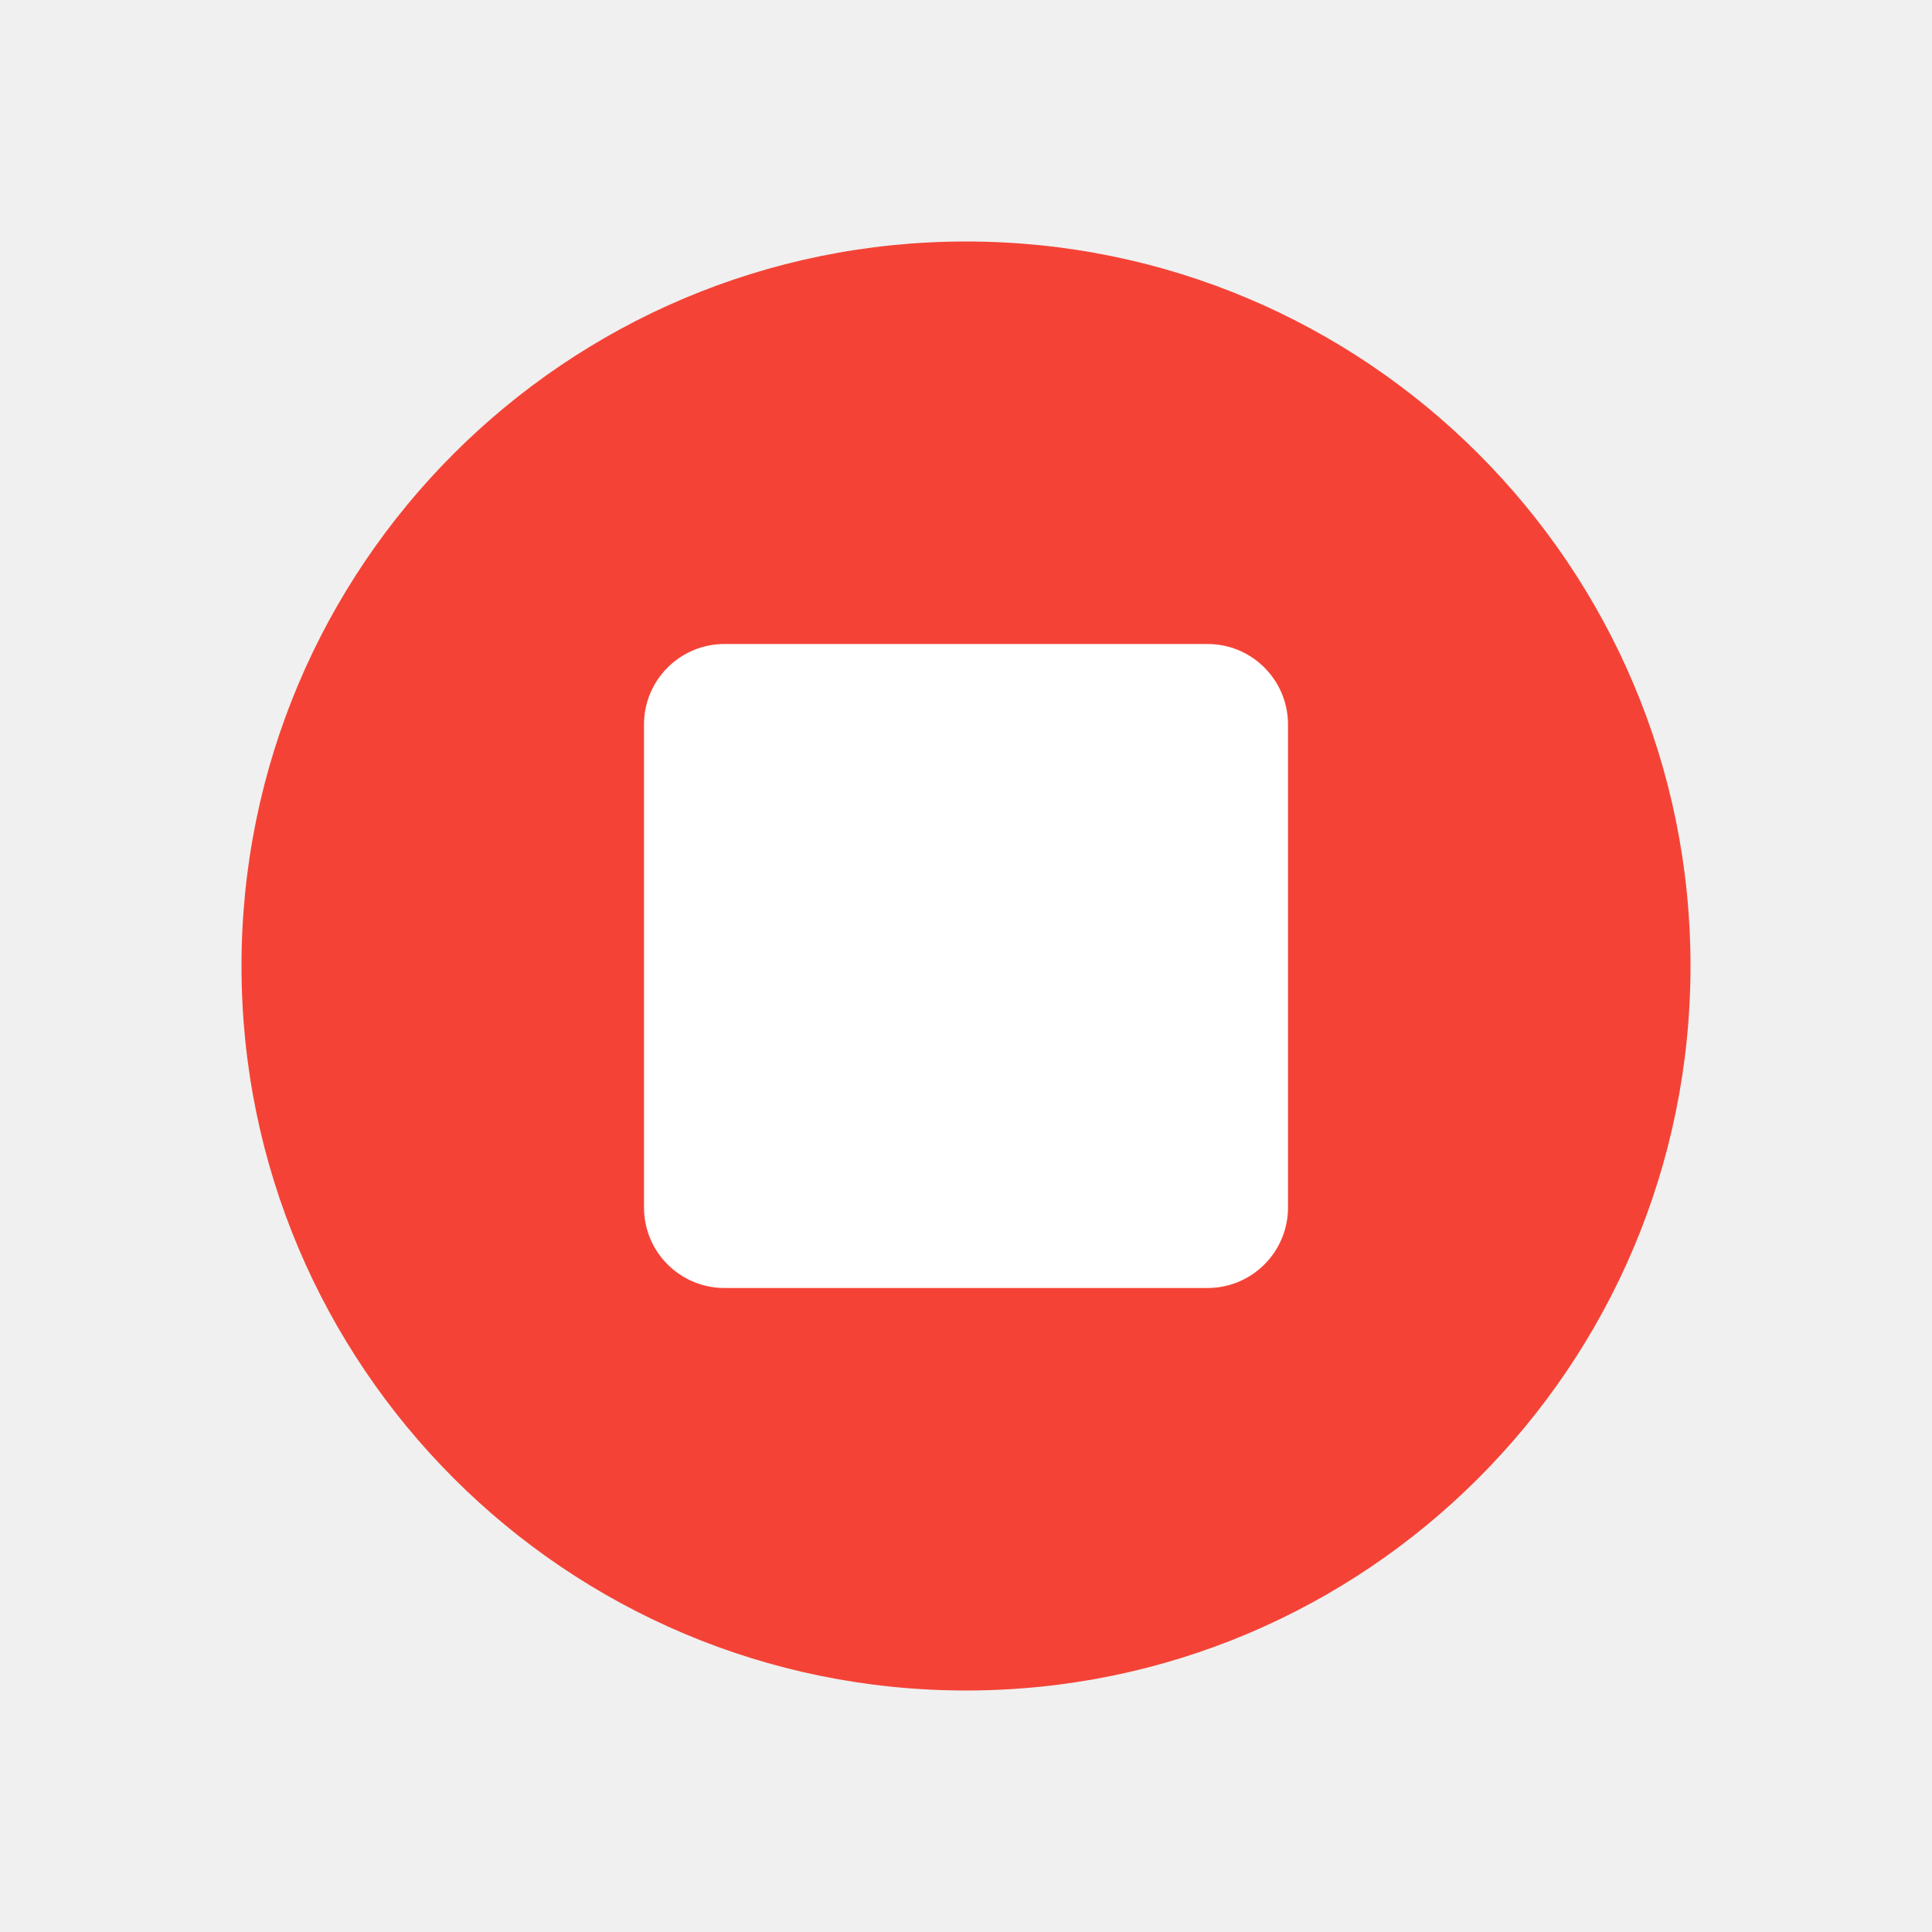
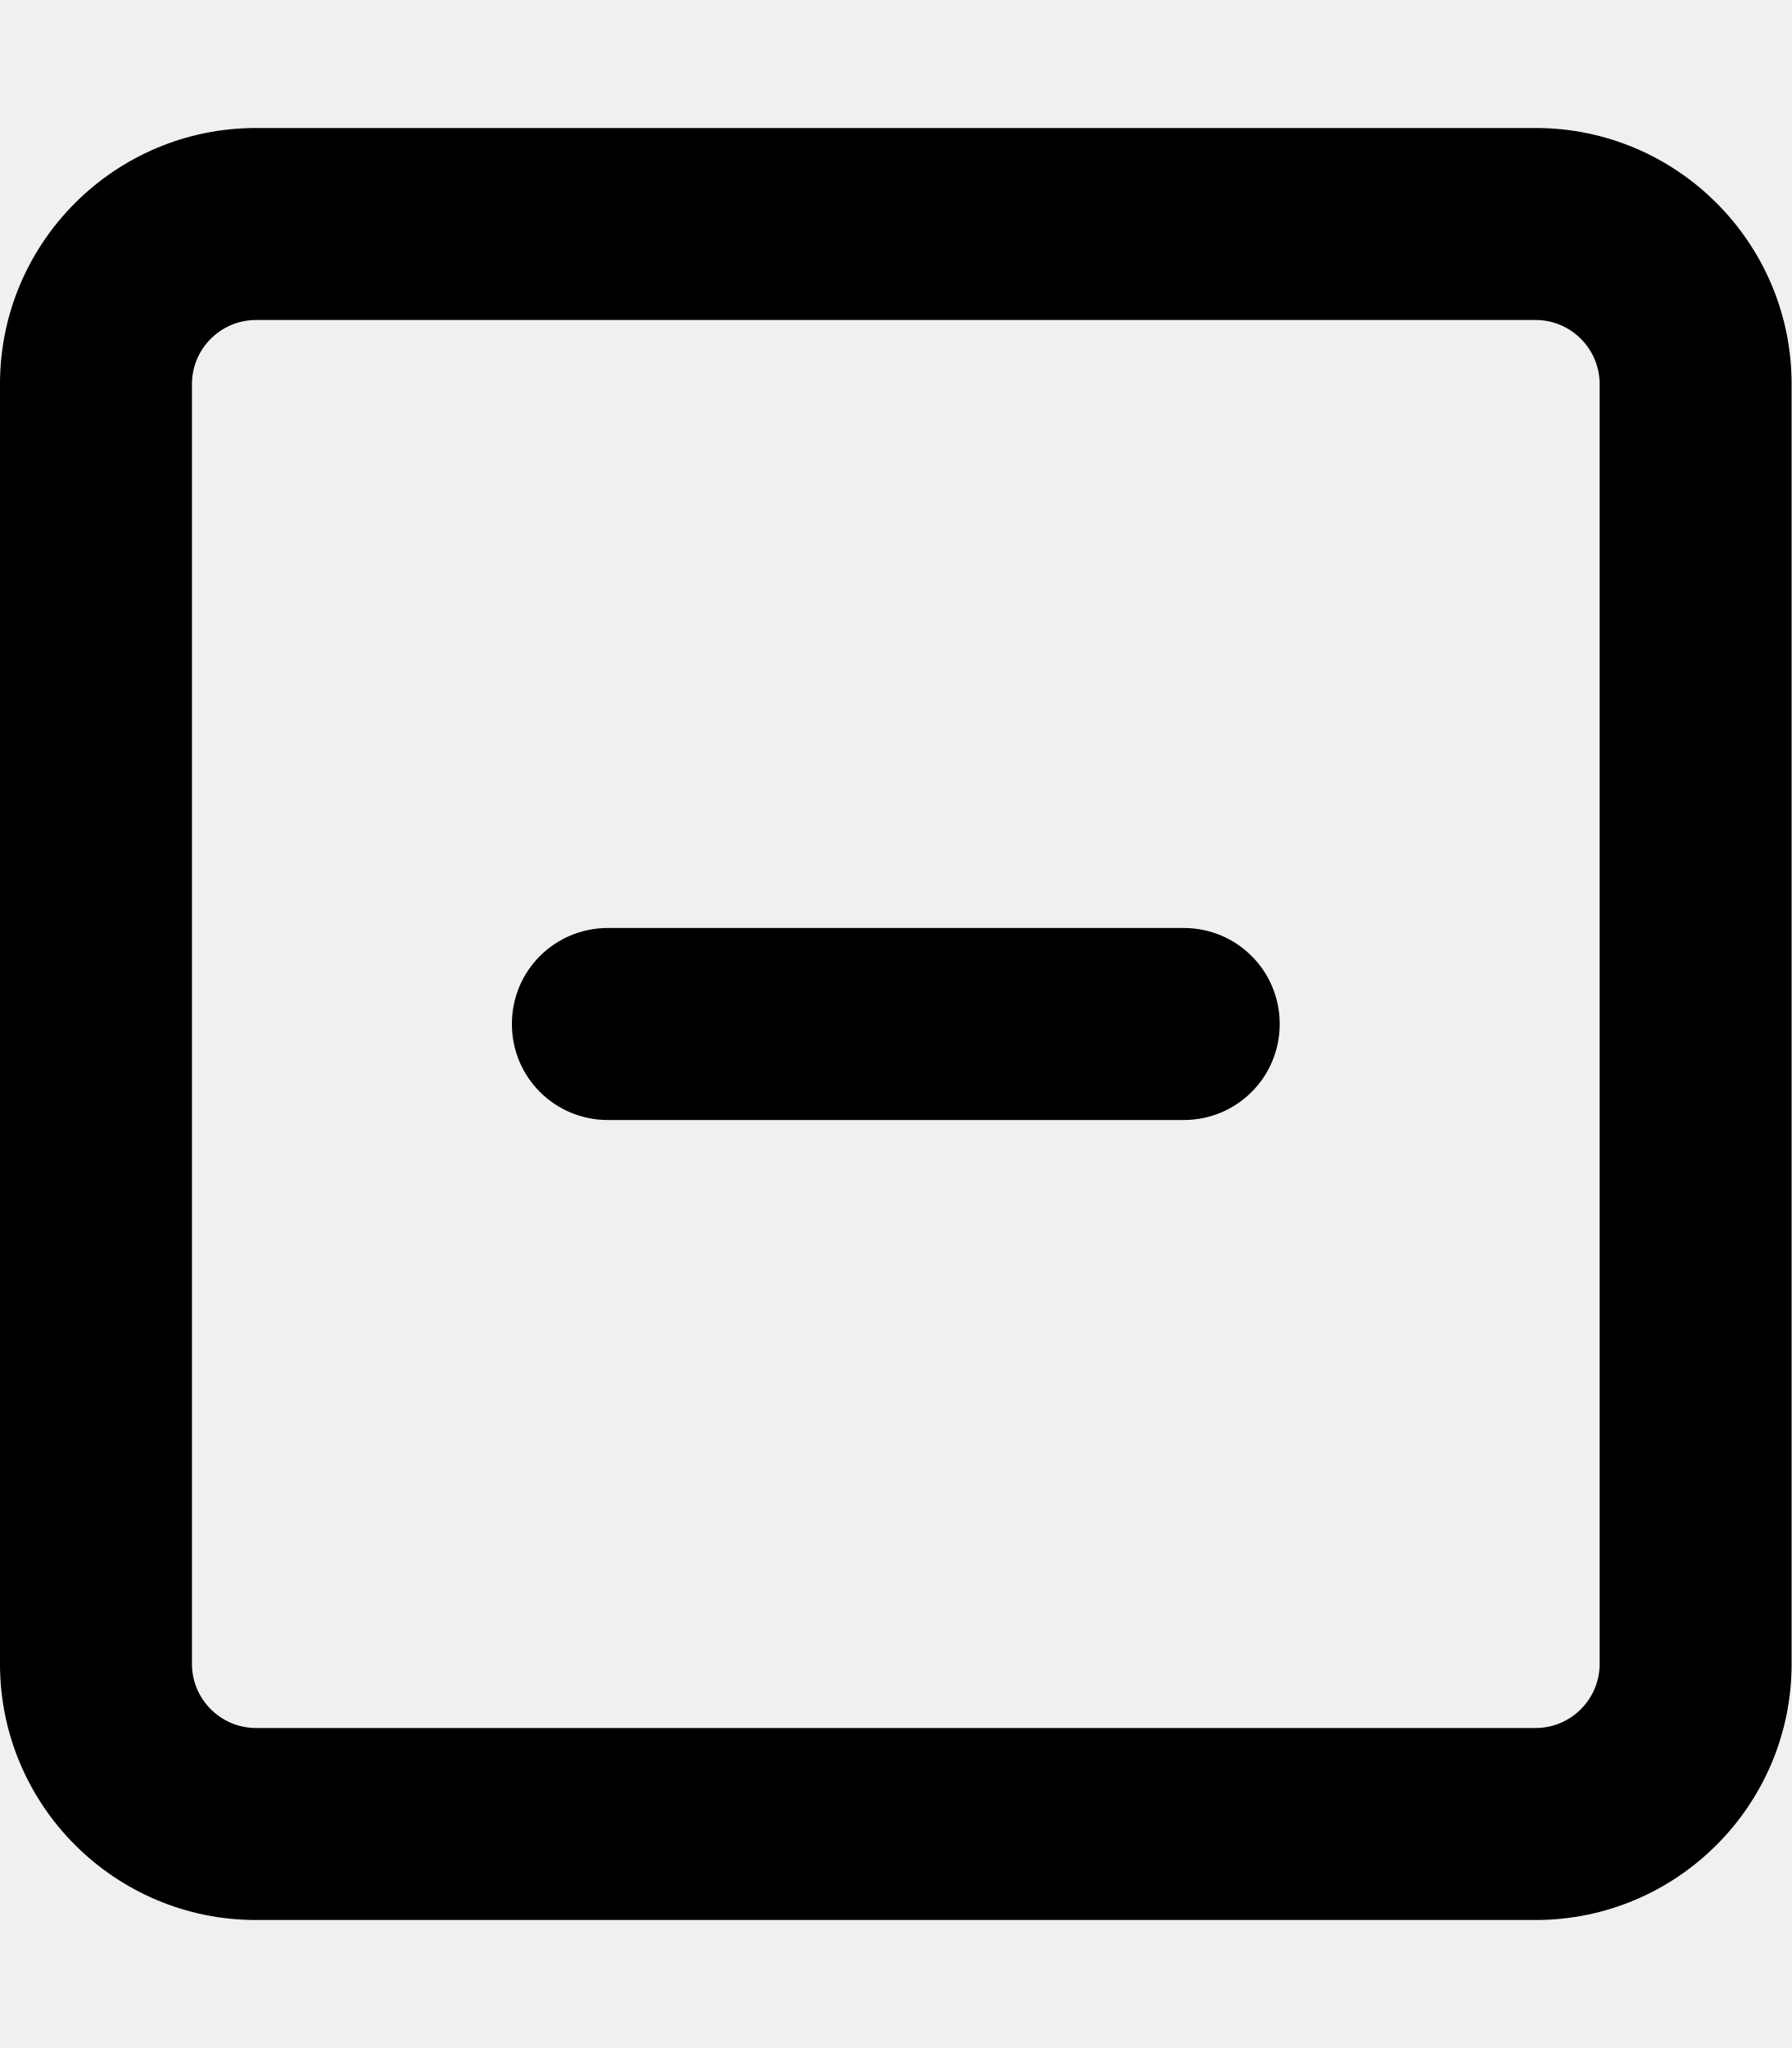
- <svg xmlns="http://www.w3.org/2000/svg" width="48" height="48" viewBox="0 0 24 24">
-   <circle cx="12" cy="12" r="9" fill="#f44336" />
-   <rect x="8" y="8" width="8" height="8" rx="1" fill="white" />
+ <svg xmlns="http://www.w3.org/2000/svg" viewBox="0 0 448 512">
+   <path d="M64 80c-8.8 0-16 7.2-16 16l0 320c0 8.8 7.2 16 16 16l320 0c8.8 0 16-7.2 16-16l0-320c0-8.8-7.2-16-16-16L64 80zM0 96C0 60.7 28.7 32 64 32l320 0c35.3 0 64 28.7 64 64l0 320c0 35.3-28.7 64-64 64L64 480c-35.3 0-64-28.7-64-64L0 96zM152 232l144 0c13.3 0 24 10.7 24 24s-10.7 24-24 24l-144 0c-13.3 0-24-10.7-24-24s10.7-24 24-24z" />
</svg>
